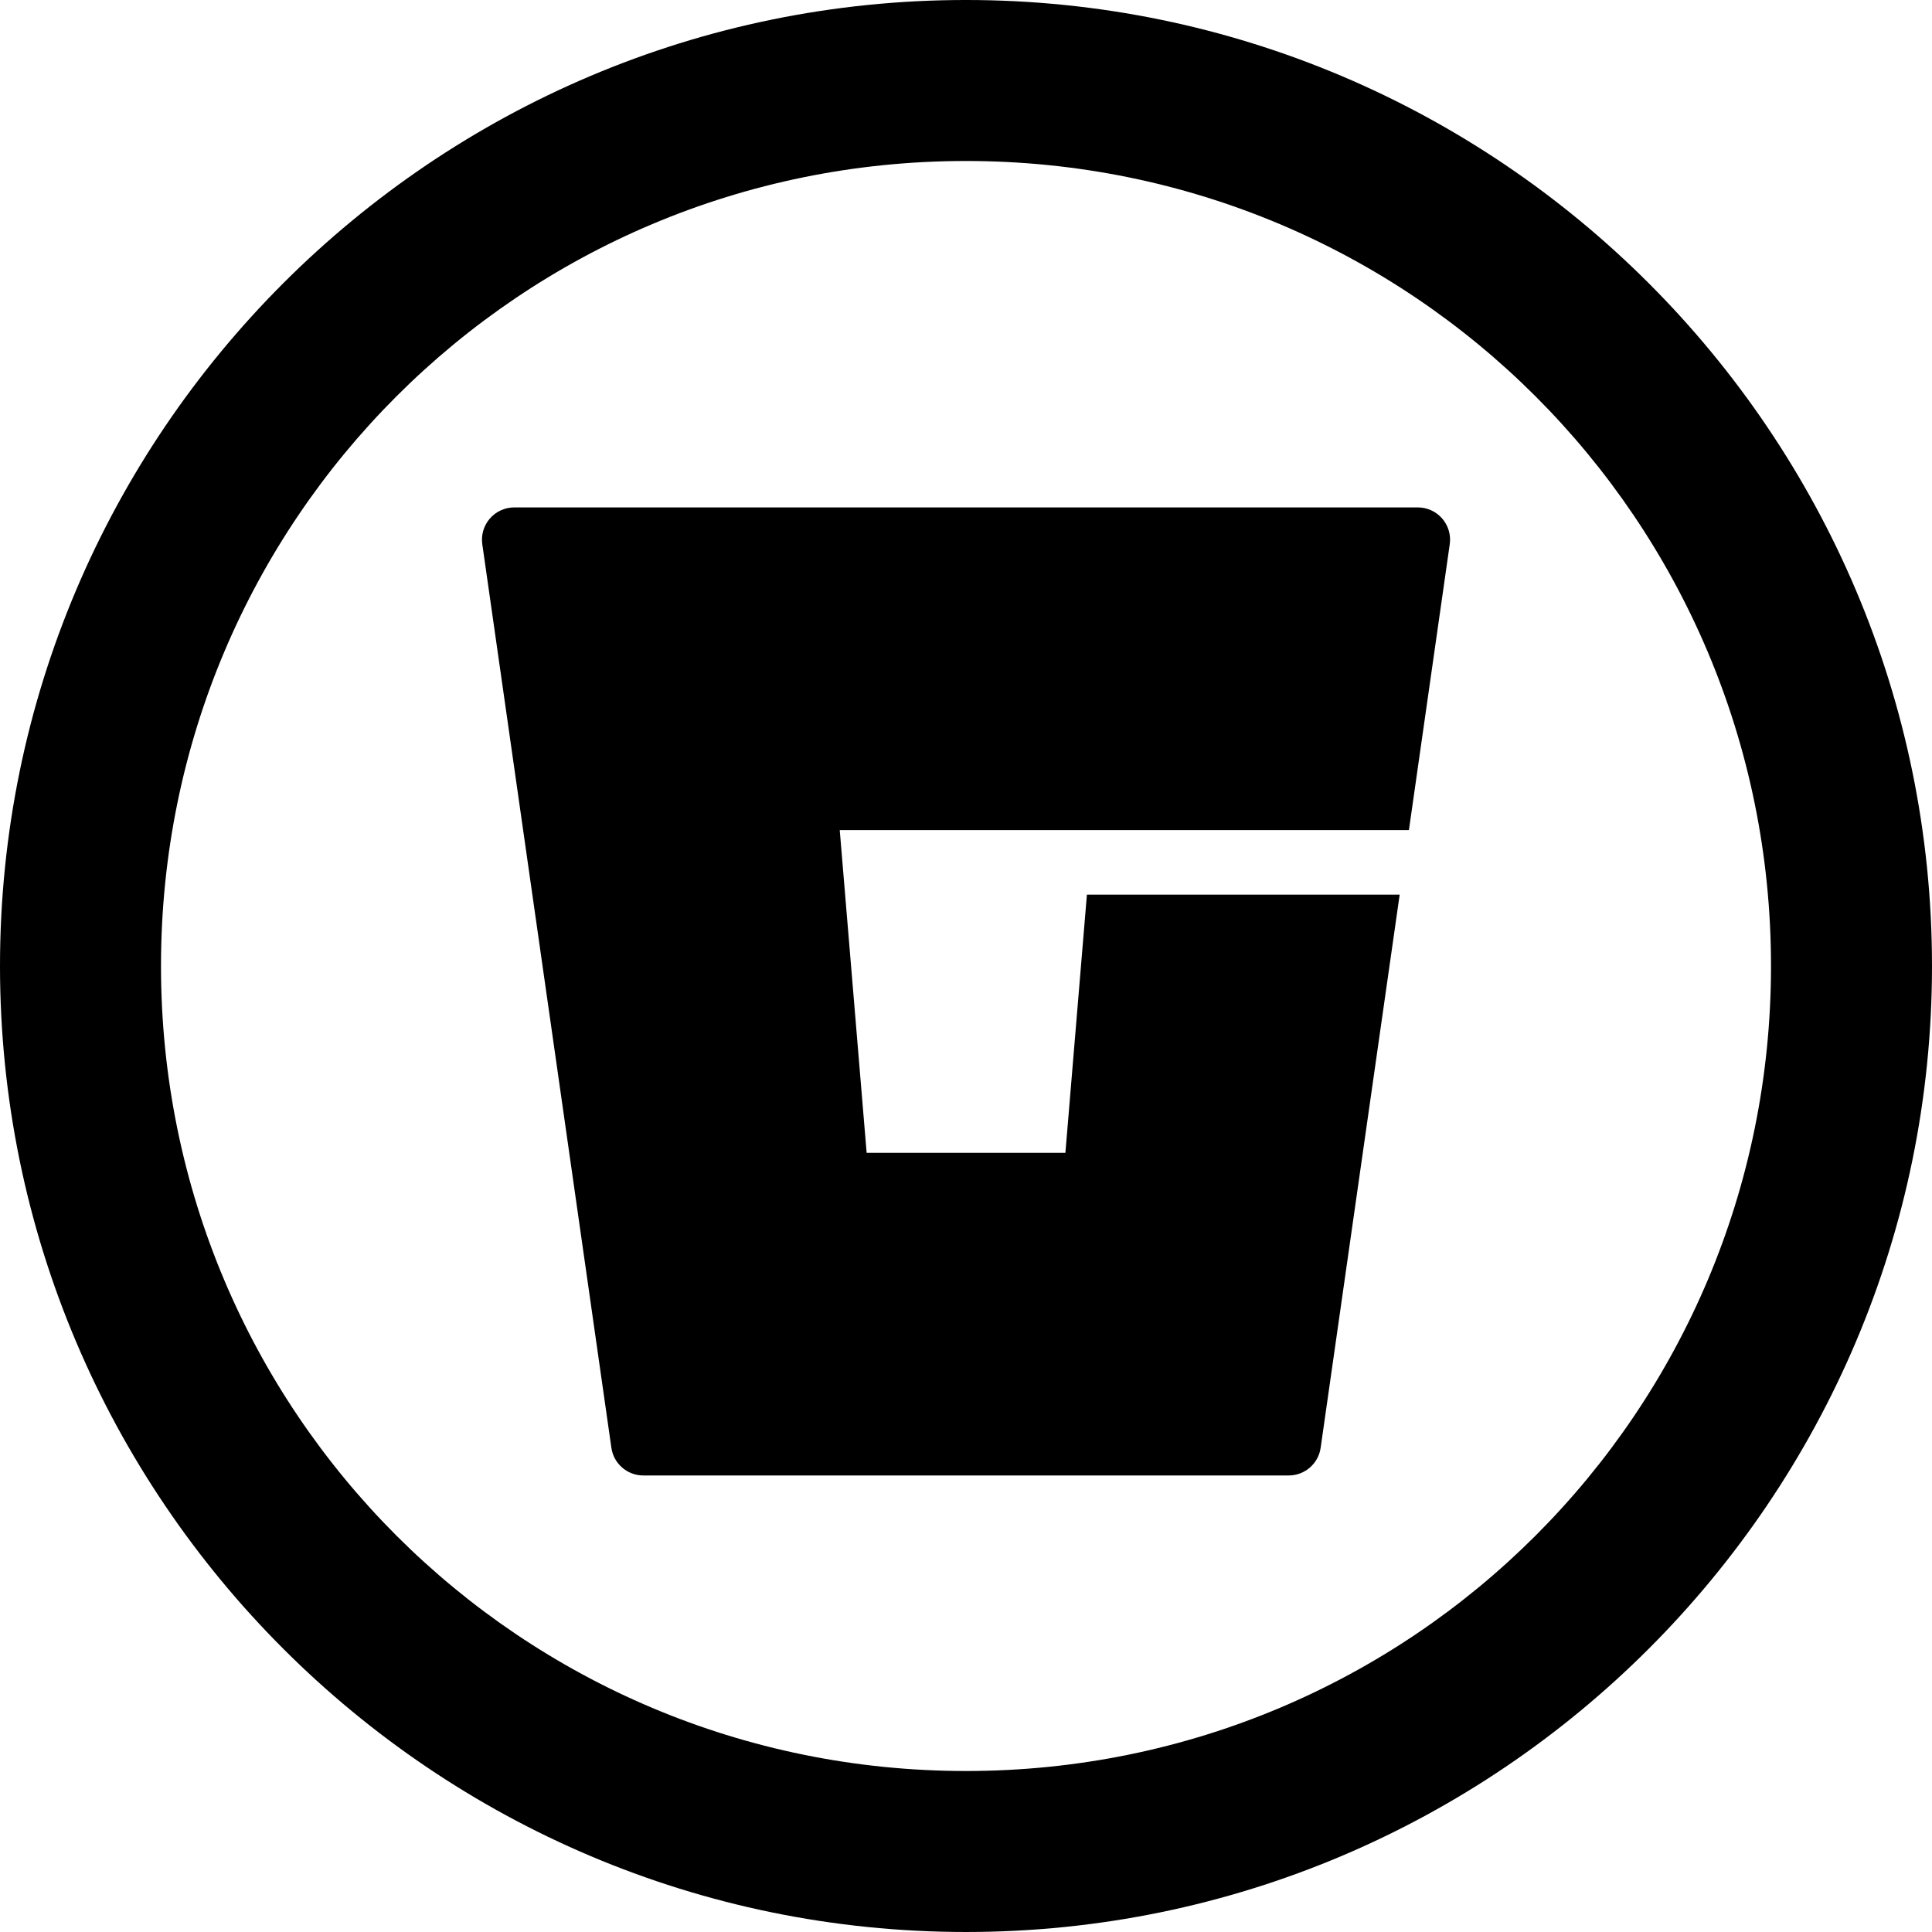
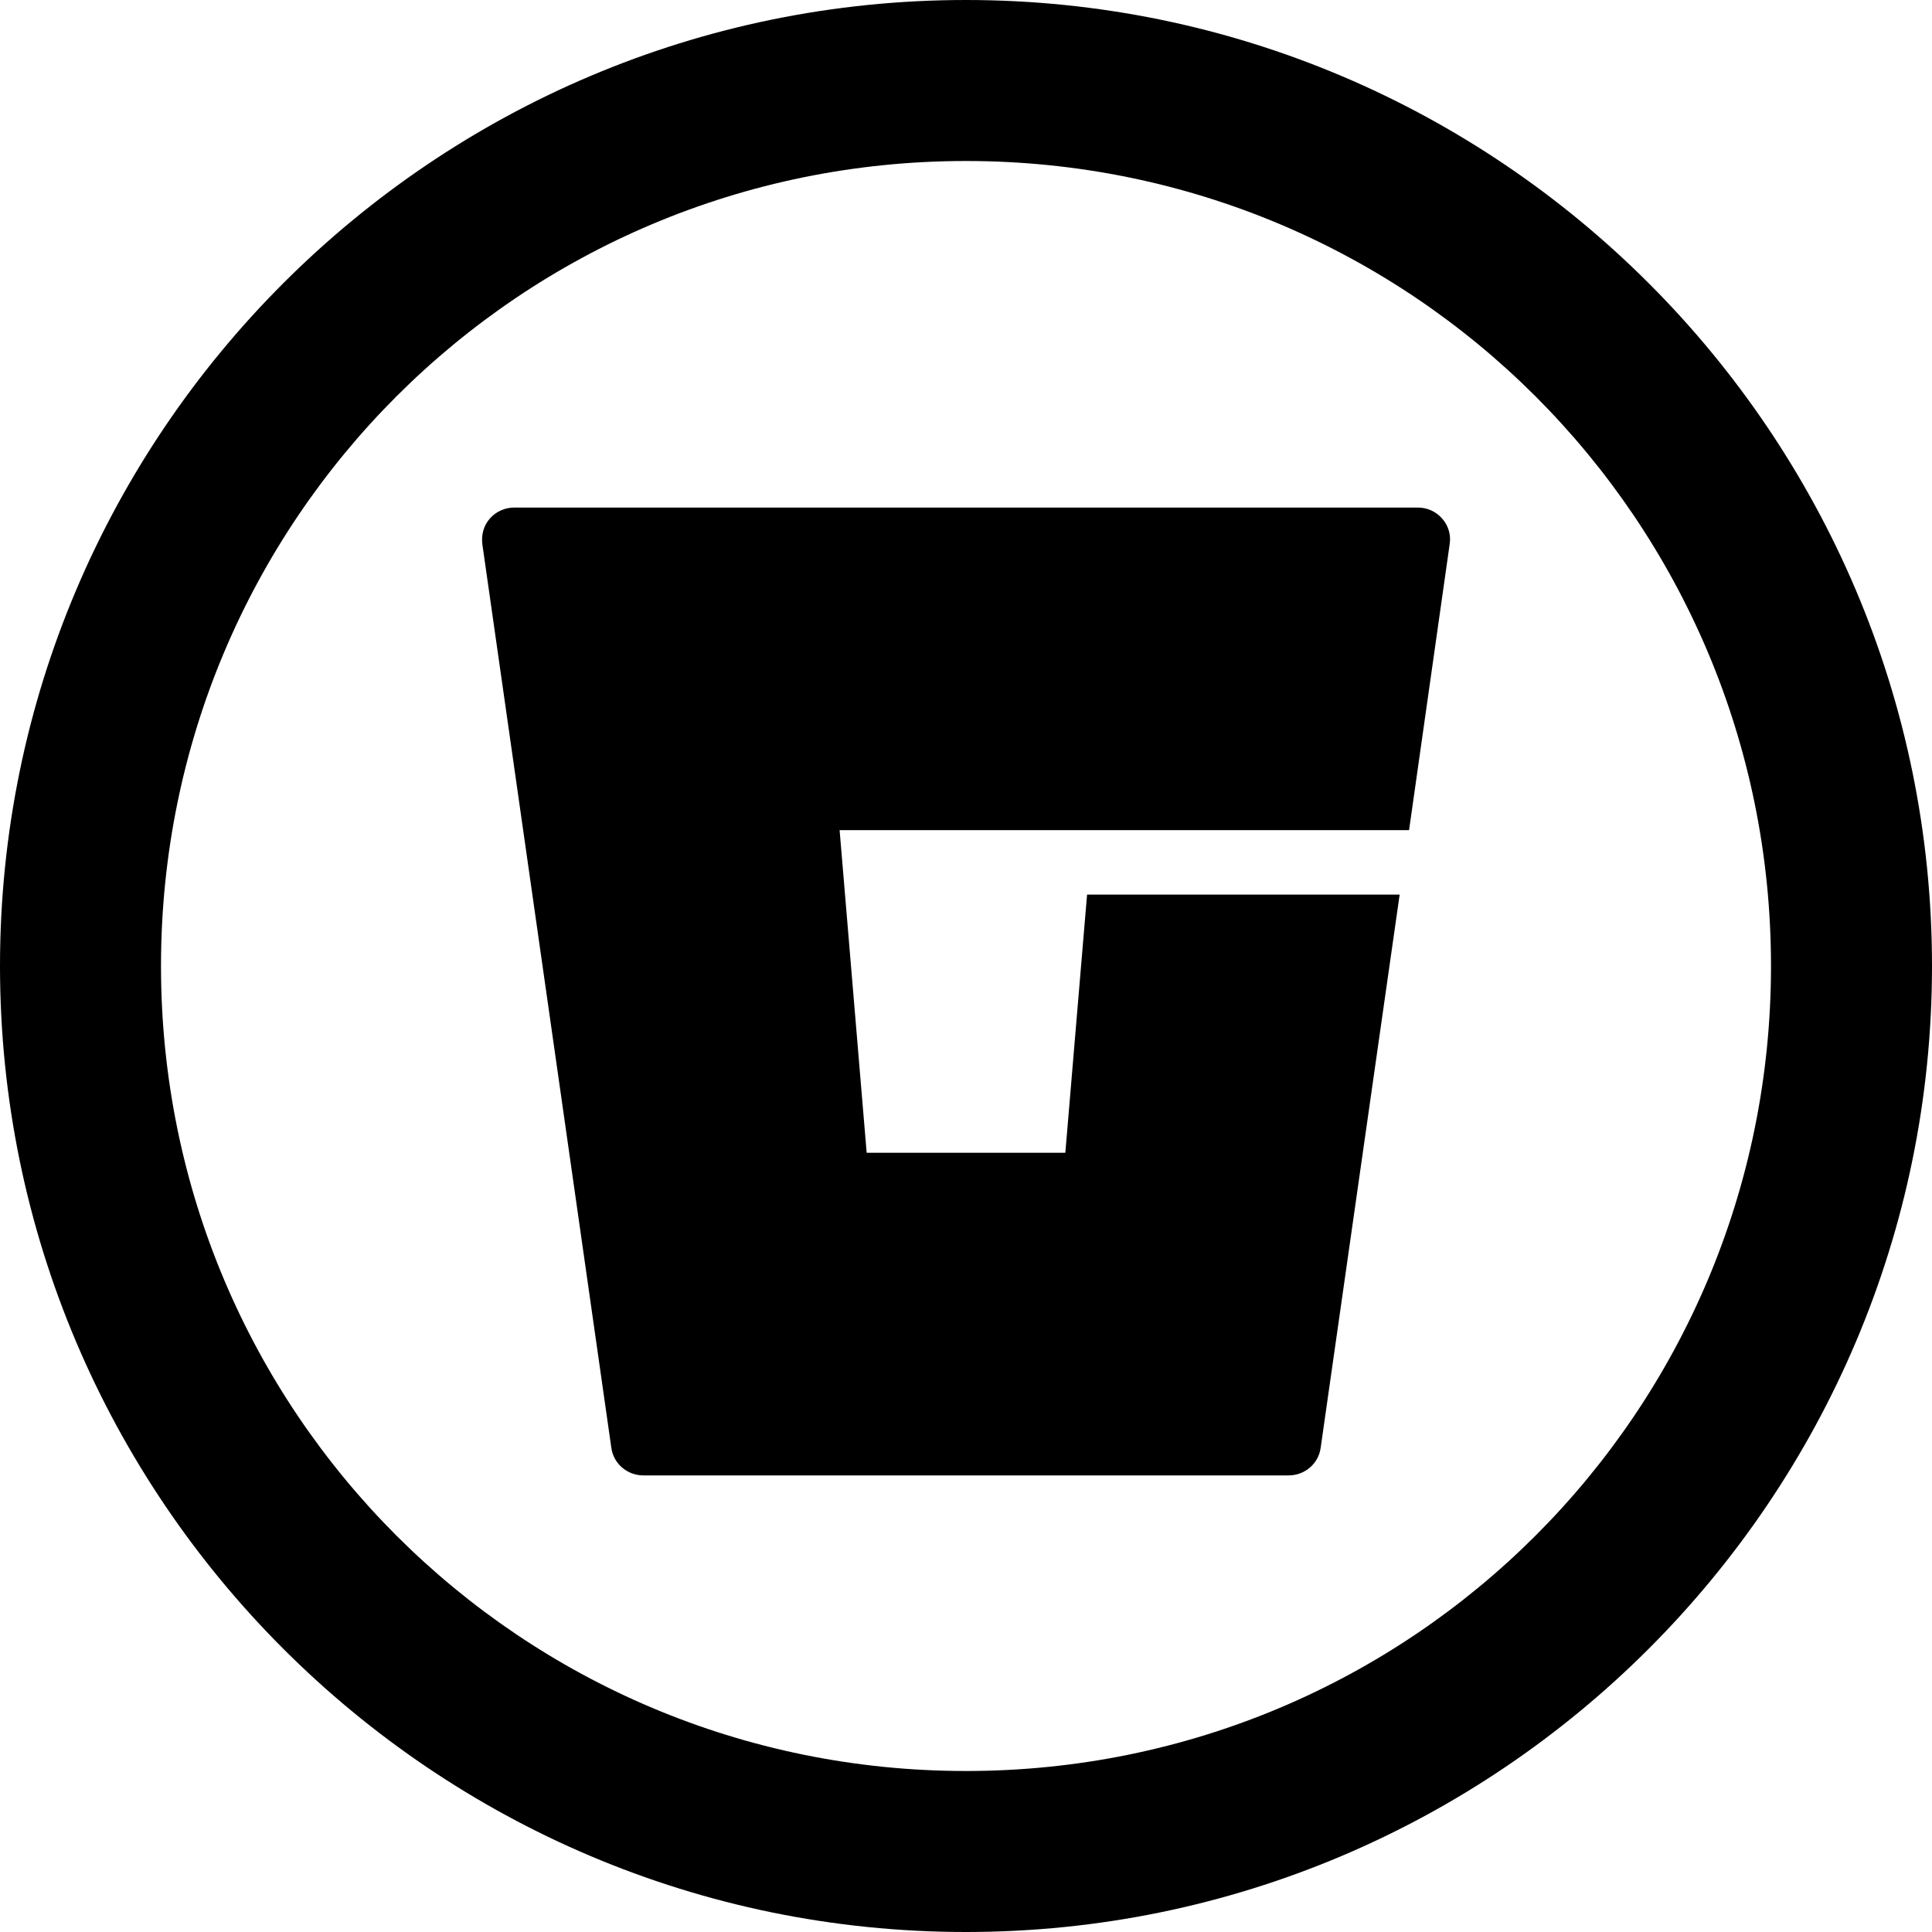
- <svg xmlns="http://www.w3.org/2000/svg" width="24" height="24" viewBox="60.27 60.27 379.46 379.46" fill="currentColor" style="padding: 9px;">
-   <path d="m250 60.269c-104.62 0-189.73 85.106-189.73 189.73 0 104.62 85.108 189.73 189.73 189.73s189.73-85.109 189.73-189.73c0-104.62-85.104-189.73-189.73-189.73zm0 31.62c87.516 0 158.11 70.593 158.11 158.11 0 87.515-70.593 158.11-158.11 158.11s-158.11-70.595-158.11-158.11c0-87.517 70.594-158.11 158.11-158.11z" />
-   <path d="m161.27 159.93c-1.836 0-3.583 0.797-4.788 2.186-1.204 1.386-1.745 3.229-1.486 5.047l25.353 177.46c0.445 3.121 3.12 5.442 6.273 5.442h126.76c3.154 0 5.83-2.321 6.275-5.442l15.521-108.64h-61.429l-4.226 50.705h-39.039l-5.282-63.38h111.79l8.019-56.147c0.262-1.818-0.281-3.661-1.485-5.047-1.204-1.389-2.952-2.186-4.788-2.186h-177.46z" />
+ <svg xmlns="http://www.w3.org/2000/svg" width="24" height="24" viewBox="0 0 24 24" fill="currentColor" style="padding: 9px;">
+   <path d="M 12 0 C 5.383 0 0 5.383 0 12 C 0 18.617 5.383 24 12 24 C 18.617 24 24 18.617 24 12 C 24 5.383 18.617 0 12 0 Z M 12 2 C 17.535 2 22 6.465 22 12 C 22 17.535 17.535 22 12 22 C 6.465 22 2 17.535 2 12 C 2 6.465 6.465 2 12 2 Z M 12 2 " />
+   <path d="M 6.387 6.305 C 6.273 6.305 6.16 6.355 6.086 6.441 C 6.008 6.527 5.977 6.645 5.992 6.762 L 7.594 17.984 C 7.621 18.184 7.793 18.328 7.992 18.328 L 16.008 18.328 C 16.207 18.328 16.379 18.184 16.406 17.984 L 17.387 11.113 L 13.504 11.113 L 13.234 14.32 L 10.766 14.32 L 10.43 10.312 L 17.504 10.312 L 18.008 6.762 C 18.027 6.645 17.992 6.527 17.914 6.441 C 17.84 6.355 17.73 6.305 17.613 6.305 Z M 6.387 6.305 " />
</svg>
